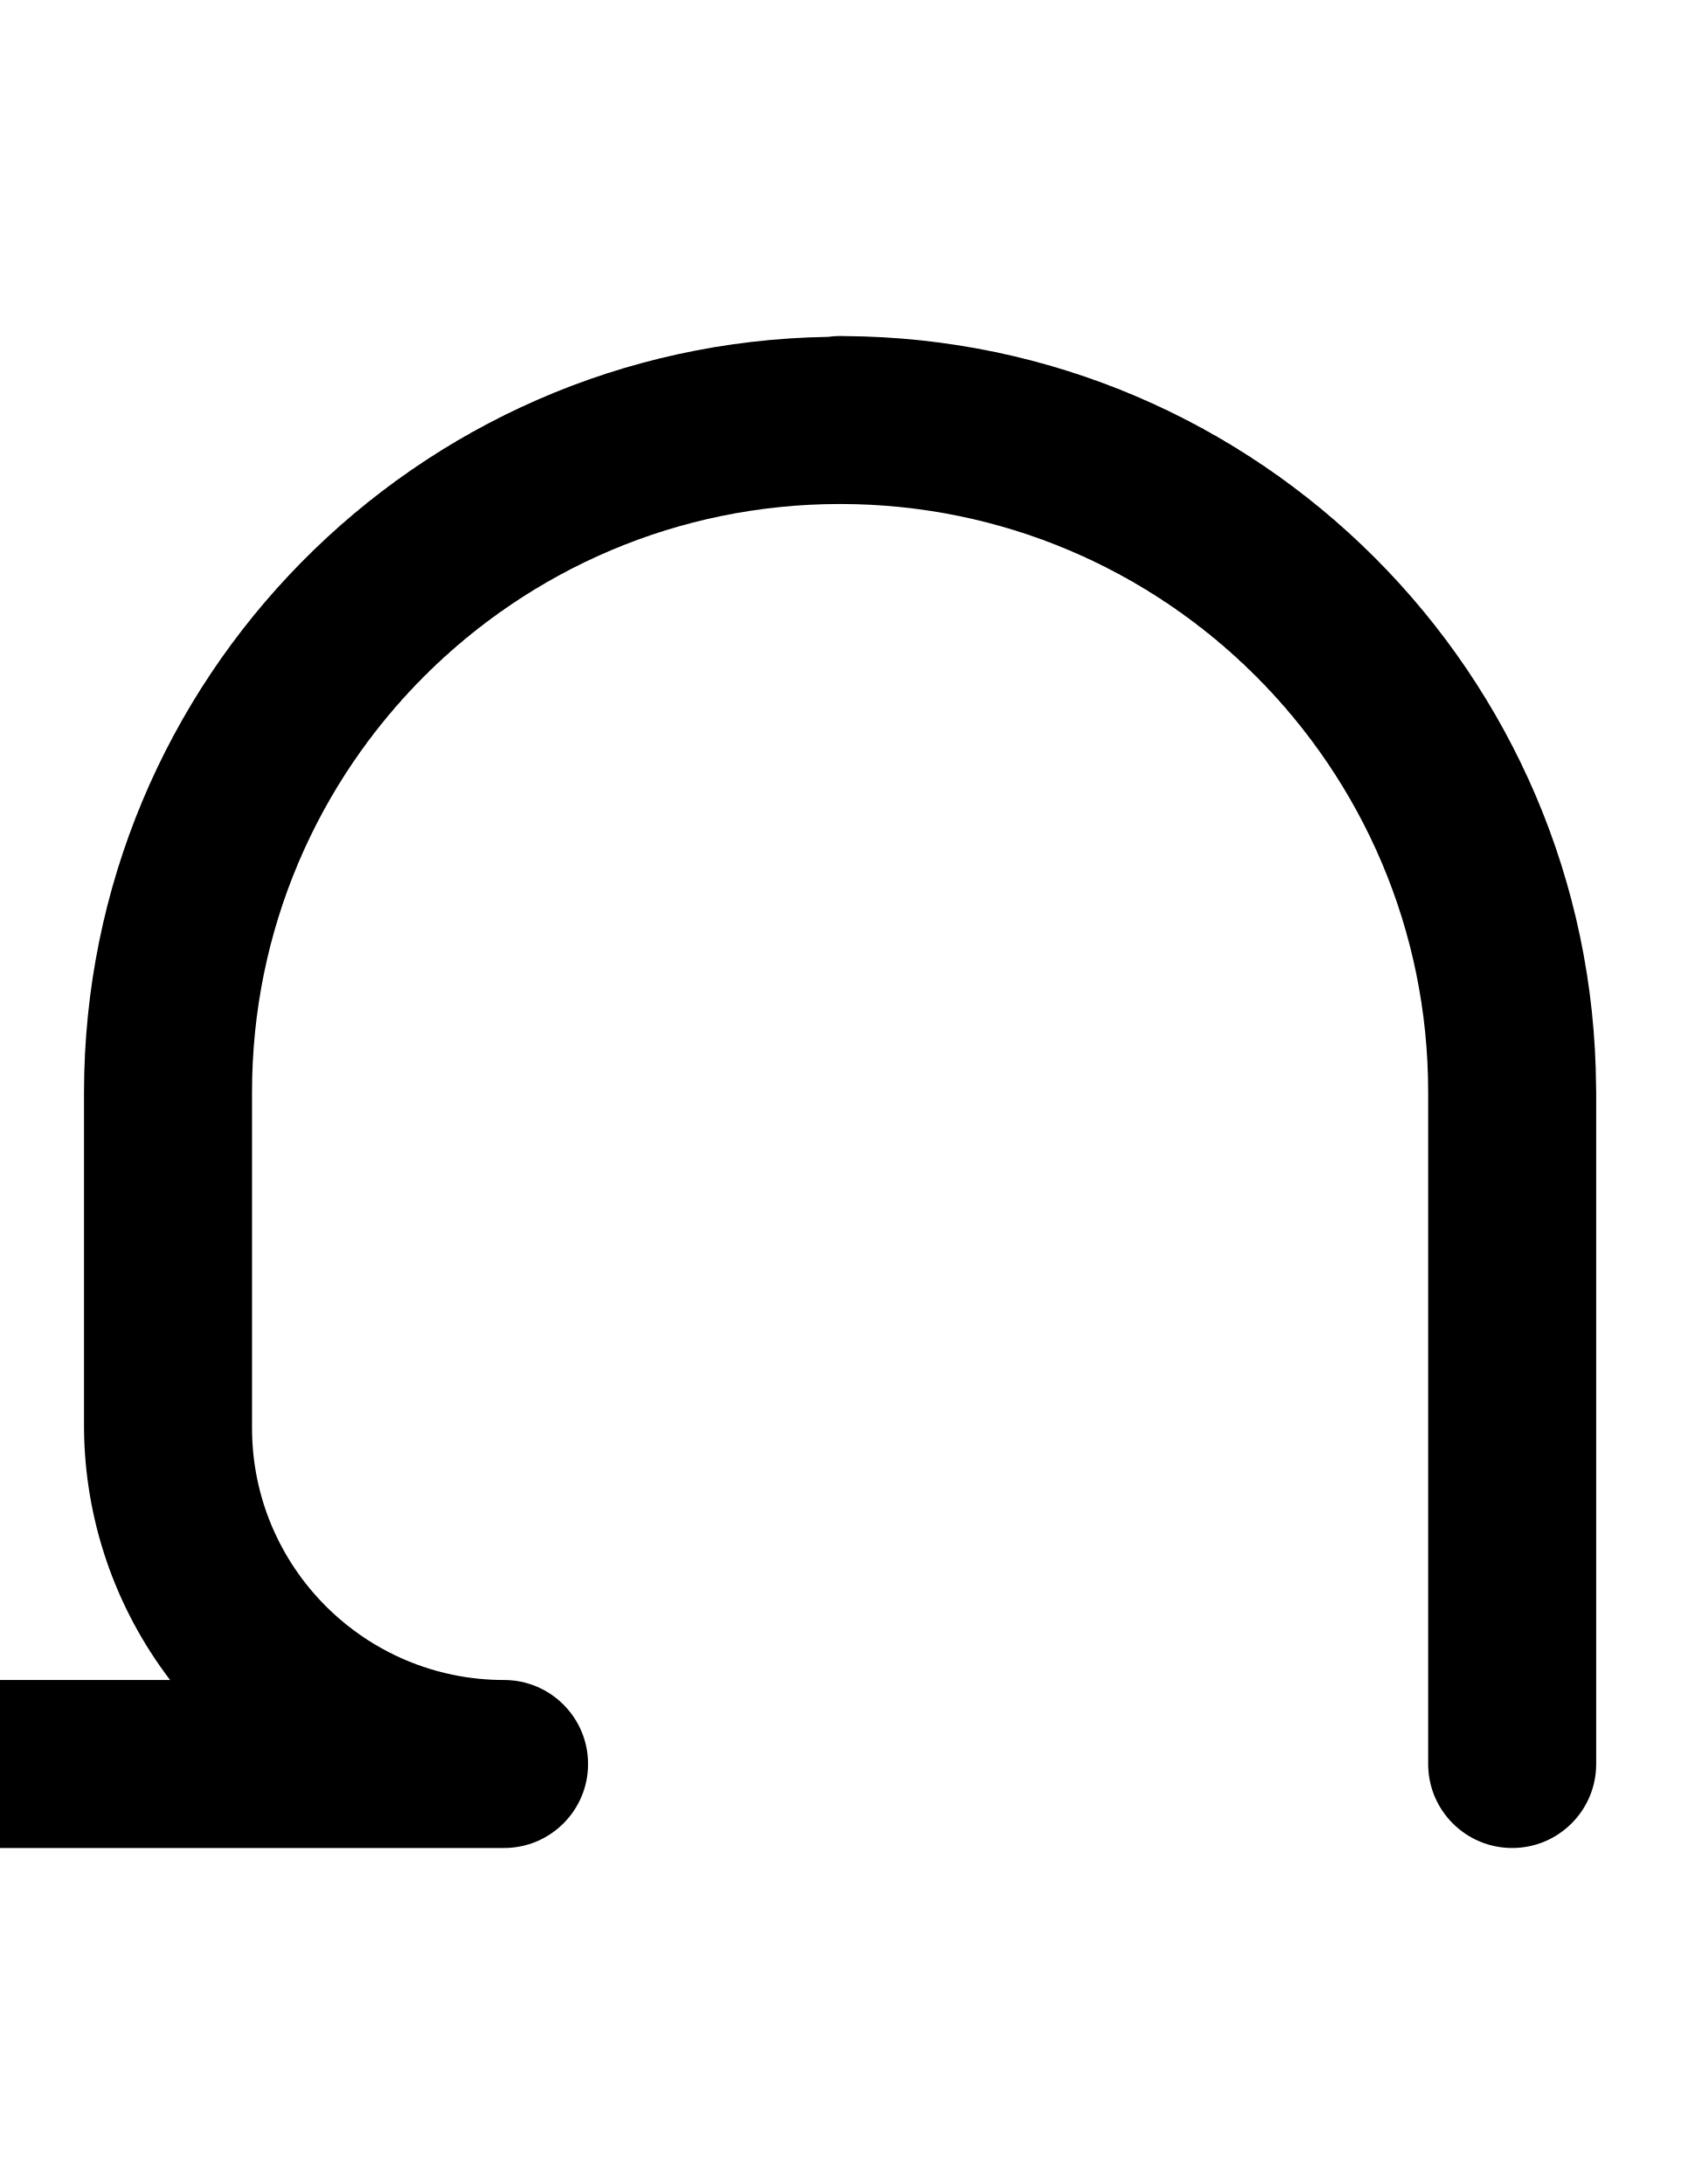
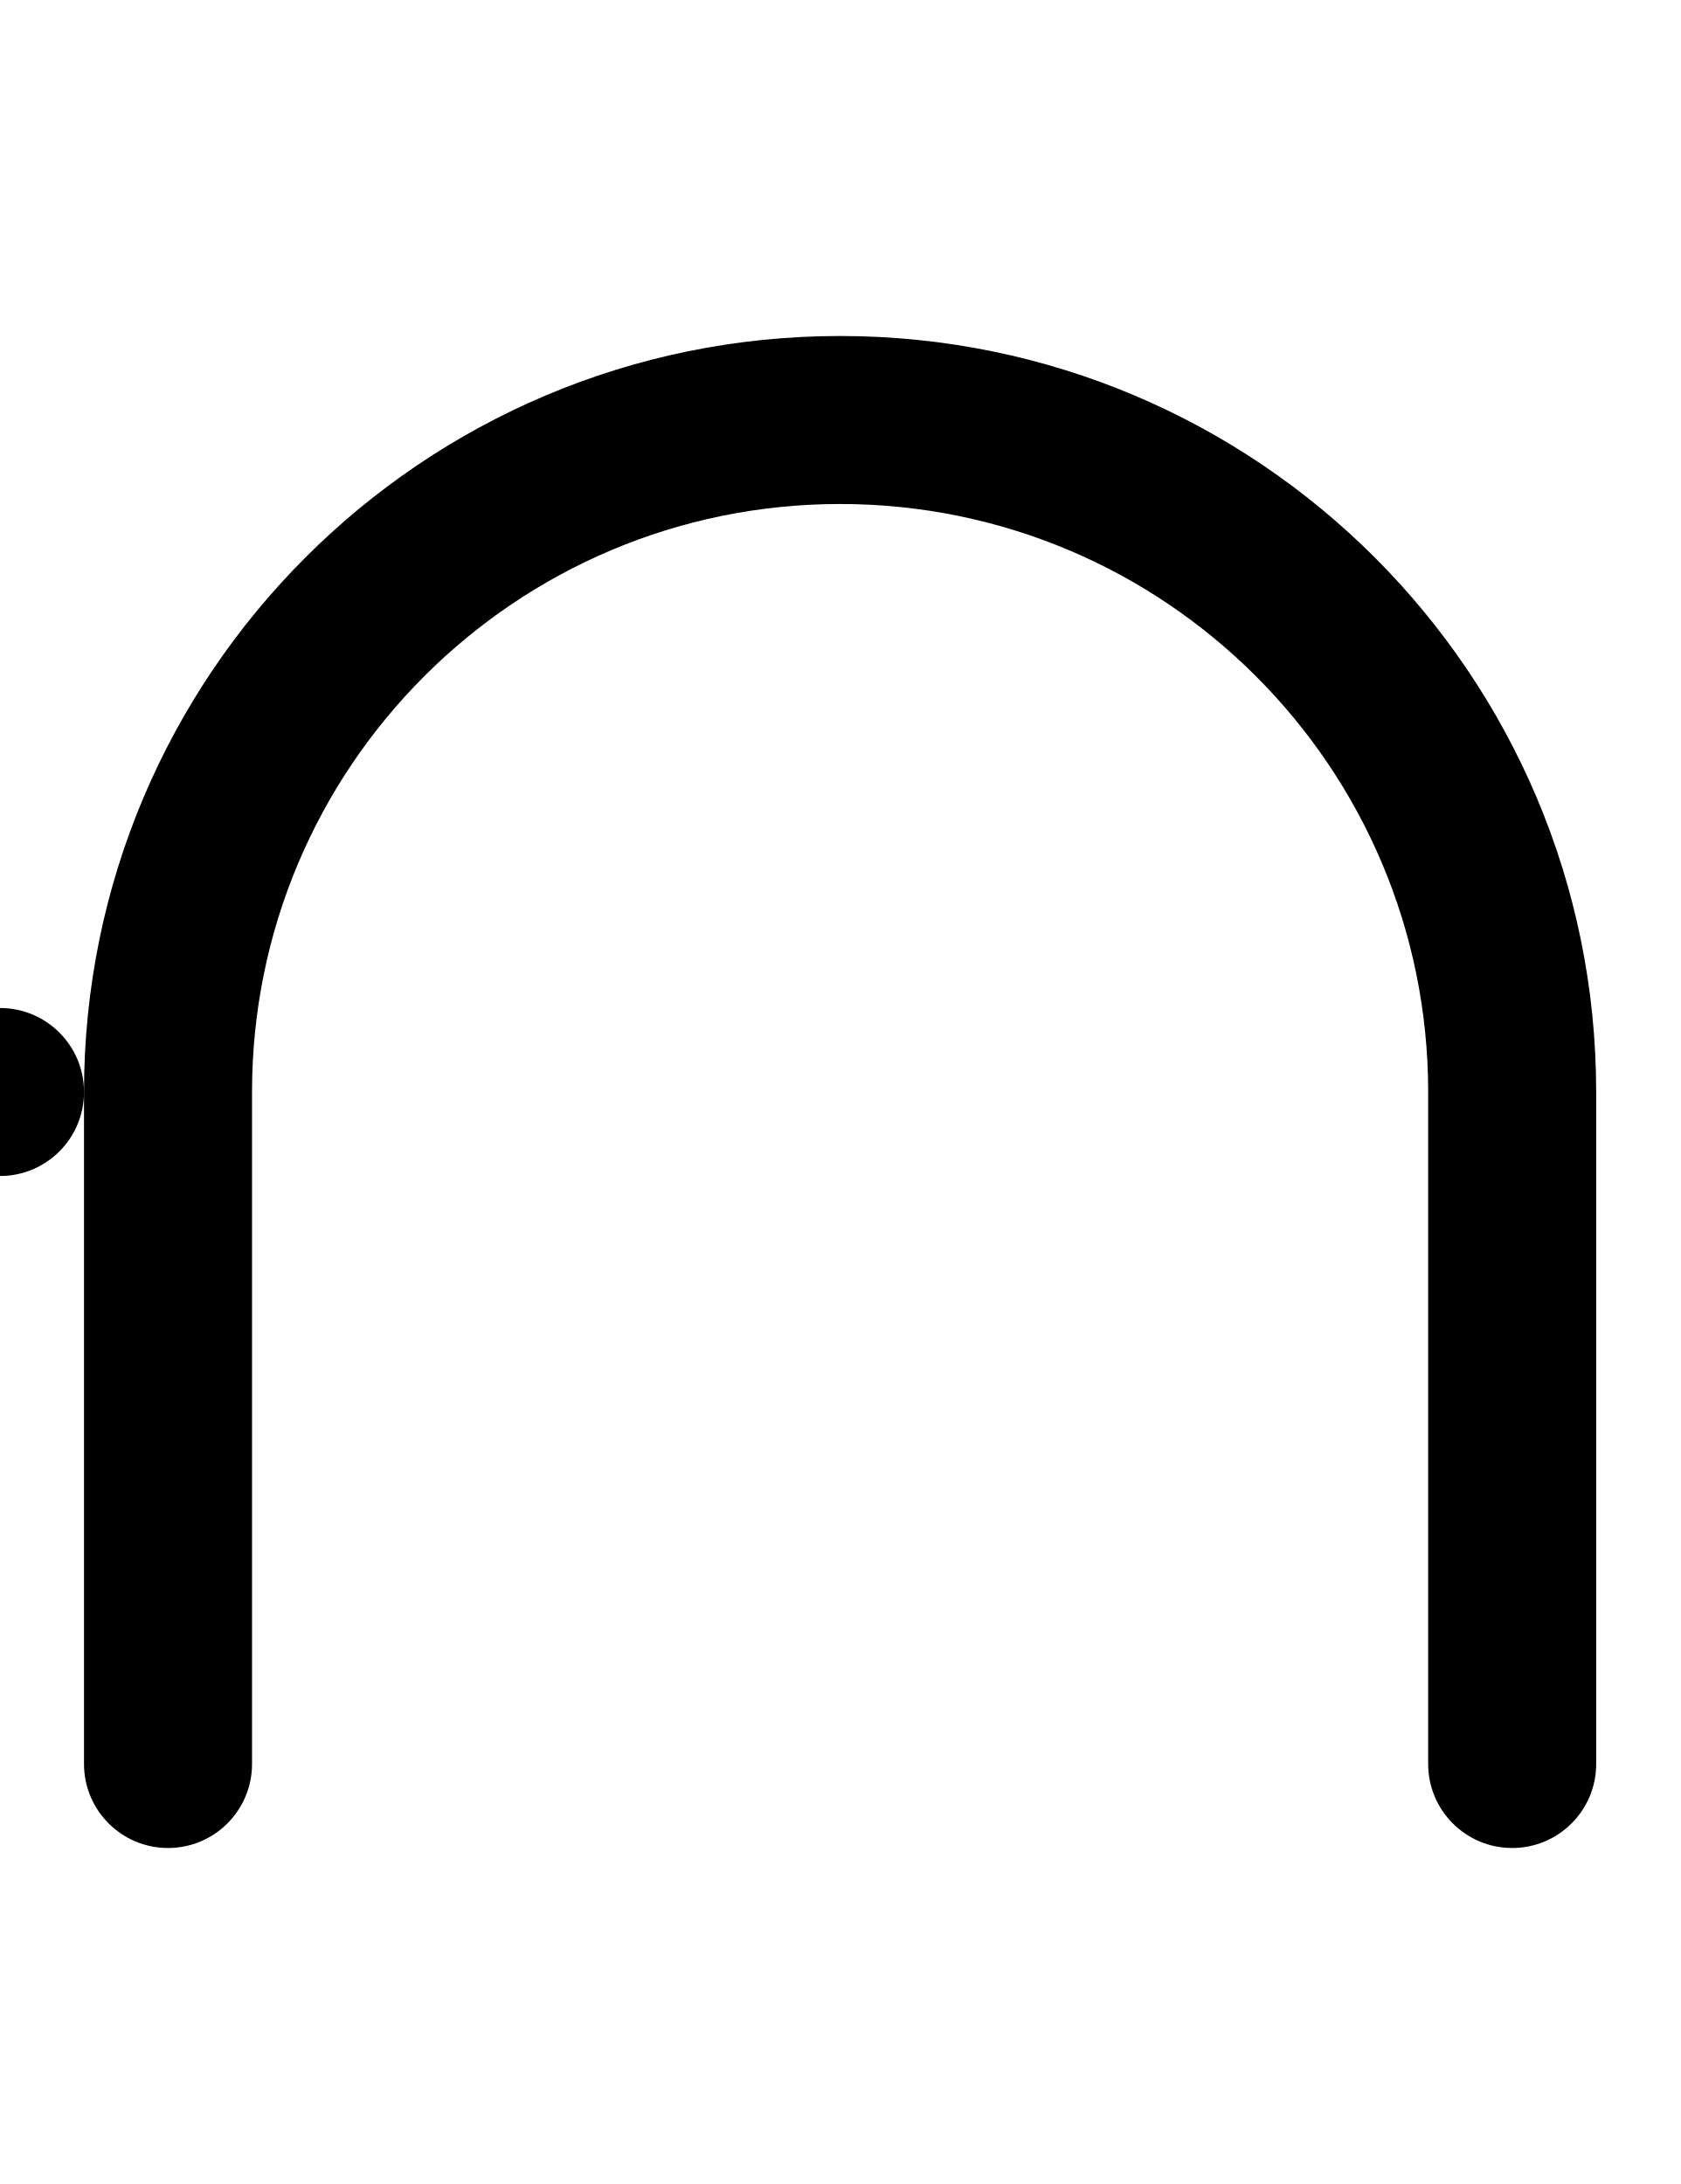
<svg xmlns="http://www.w3.org/2000/svg" width="500" height="650">
-   <path d="M 250 100 A 25 25 0 0 0 246.438 100.256 A 225 225 0 0 0 25 325 L 25 425 A 125 125 0 0 0 50.625 500 L 0 500 A 25 25 0 0 0 -25 525 A 25 25 0 0 0 0 550 L 150 550 A 25 25 0 0 0 175 525 A 25 25 0 0 0 150 500 A 75 75 0 0 1 75 425 L 75 325 A 175 175 0 0 1 250 150 A 175 175 0 0 1 425 325 L 425 525 A 25 25 0 0 0 450 550 A 25 25 0 0 0 475 525 L 475 325 L 474.971 323.773 L 474.969 323.756 A 225 225 0 0 0 251.244 100.029 L 251.227 100.027 A 25 25 0 0 0 250 100 z " />
+   <path d="M 250 100 A 225 225 0 0 0 25 325 L 25 525 A 25 25 0 0 0 50 550 A 25 25 0 0 0 75 525 L 75 325 A 175 175 0 0 1 250 150 A 175 175 0 0 1 425 325 L 425 525 A 25 25 0 0 0 450 550 A 25 25 0 0 0 475 525 L 475 325 A 225 225 0 0 0 250 100 z " />
+   <circle cx="000" cy="325" r="25" />
</svg>
